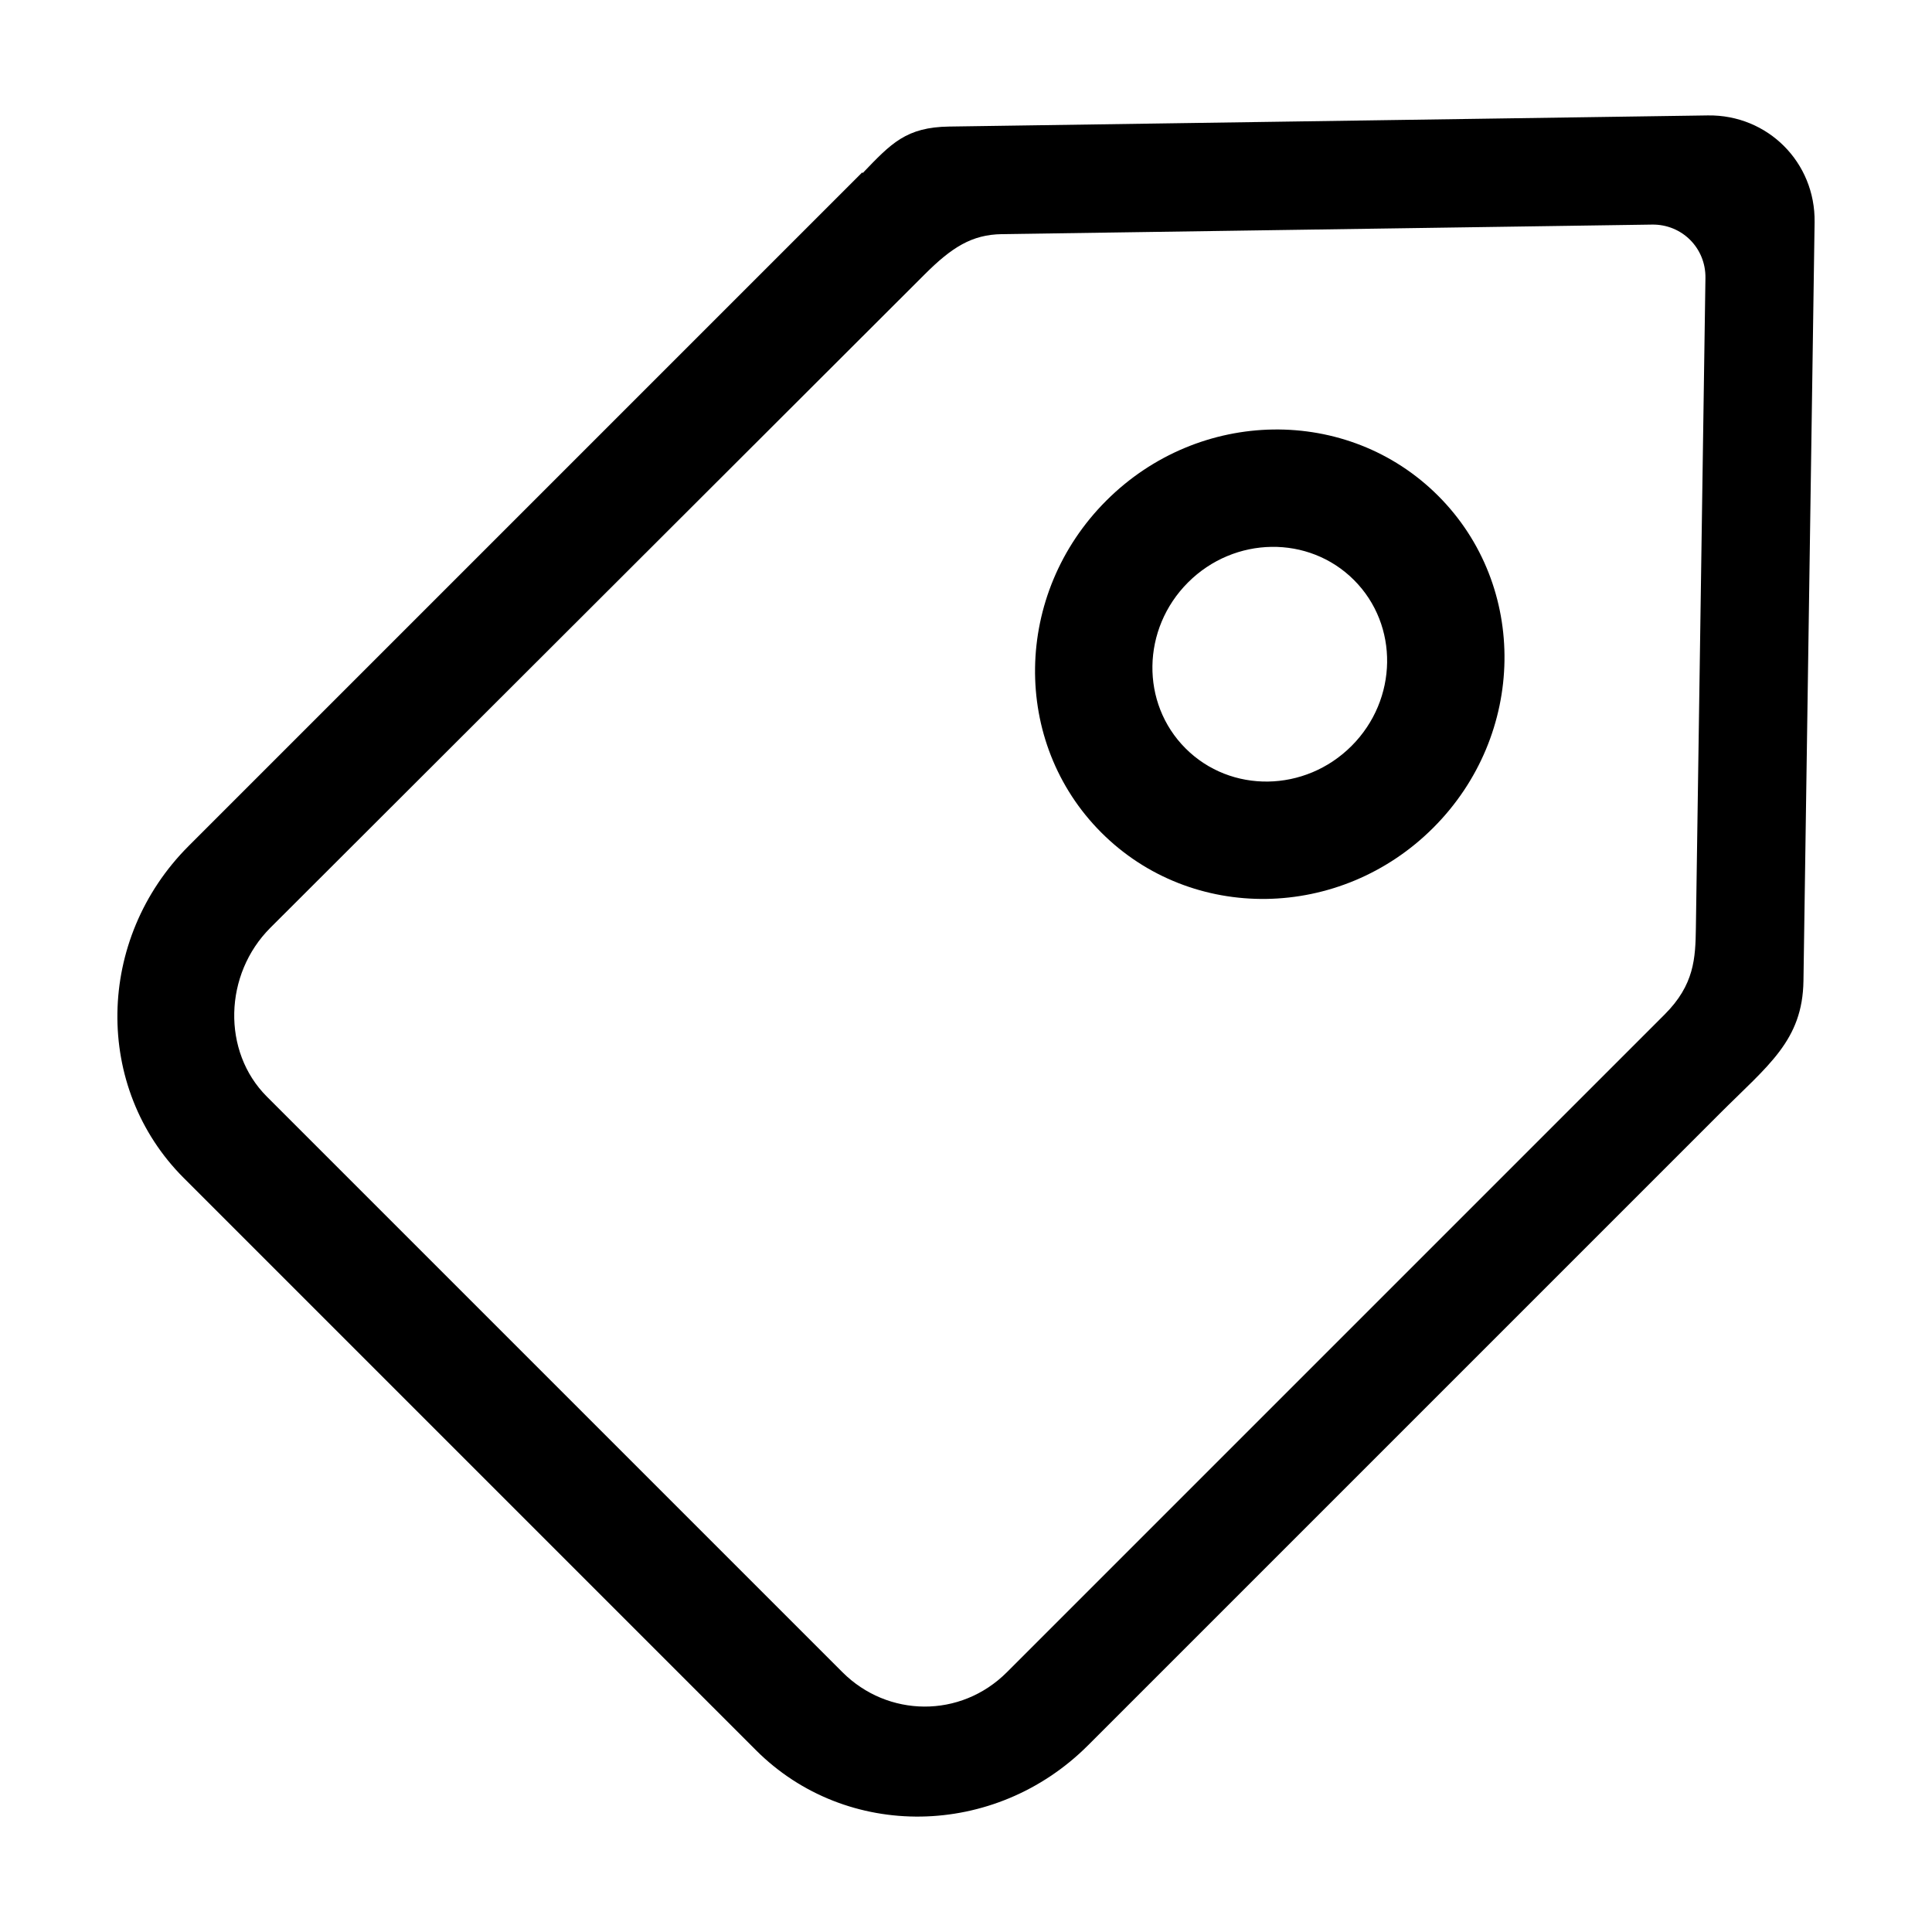
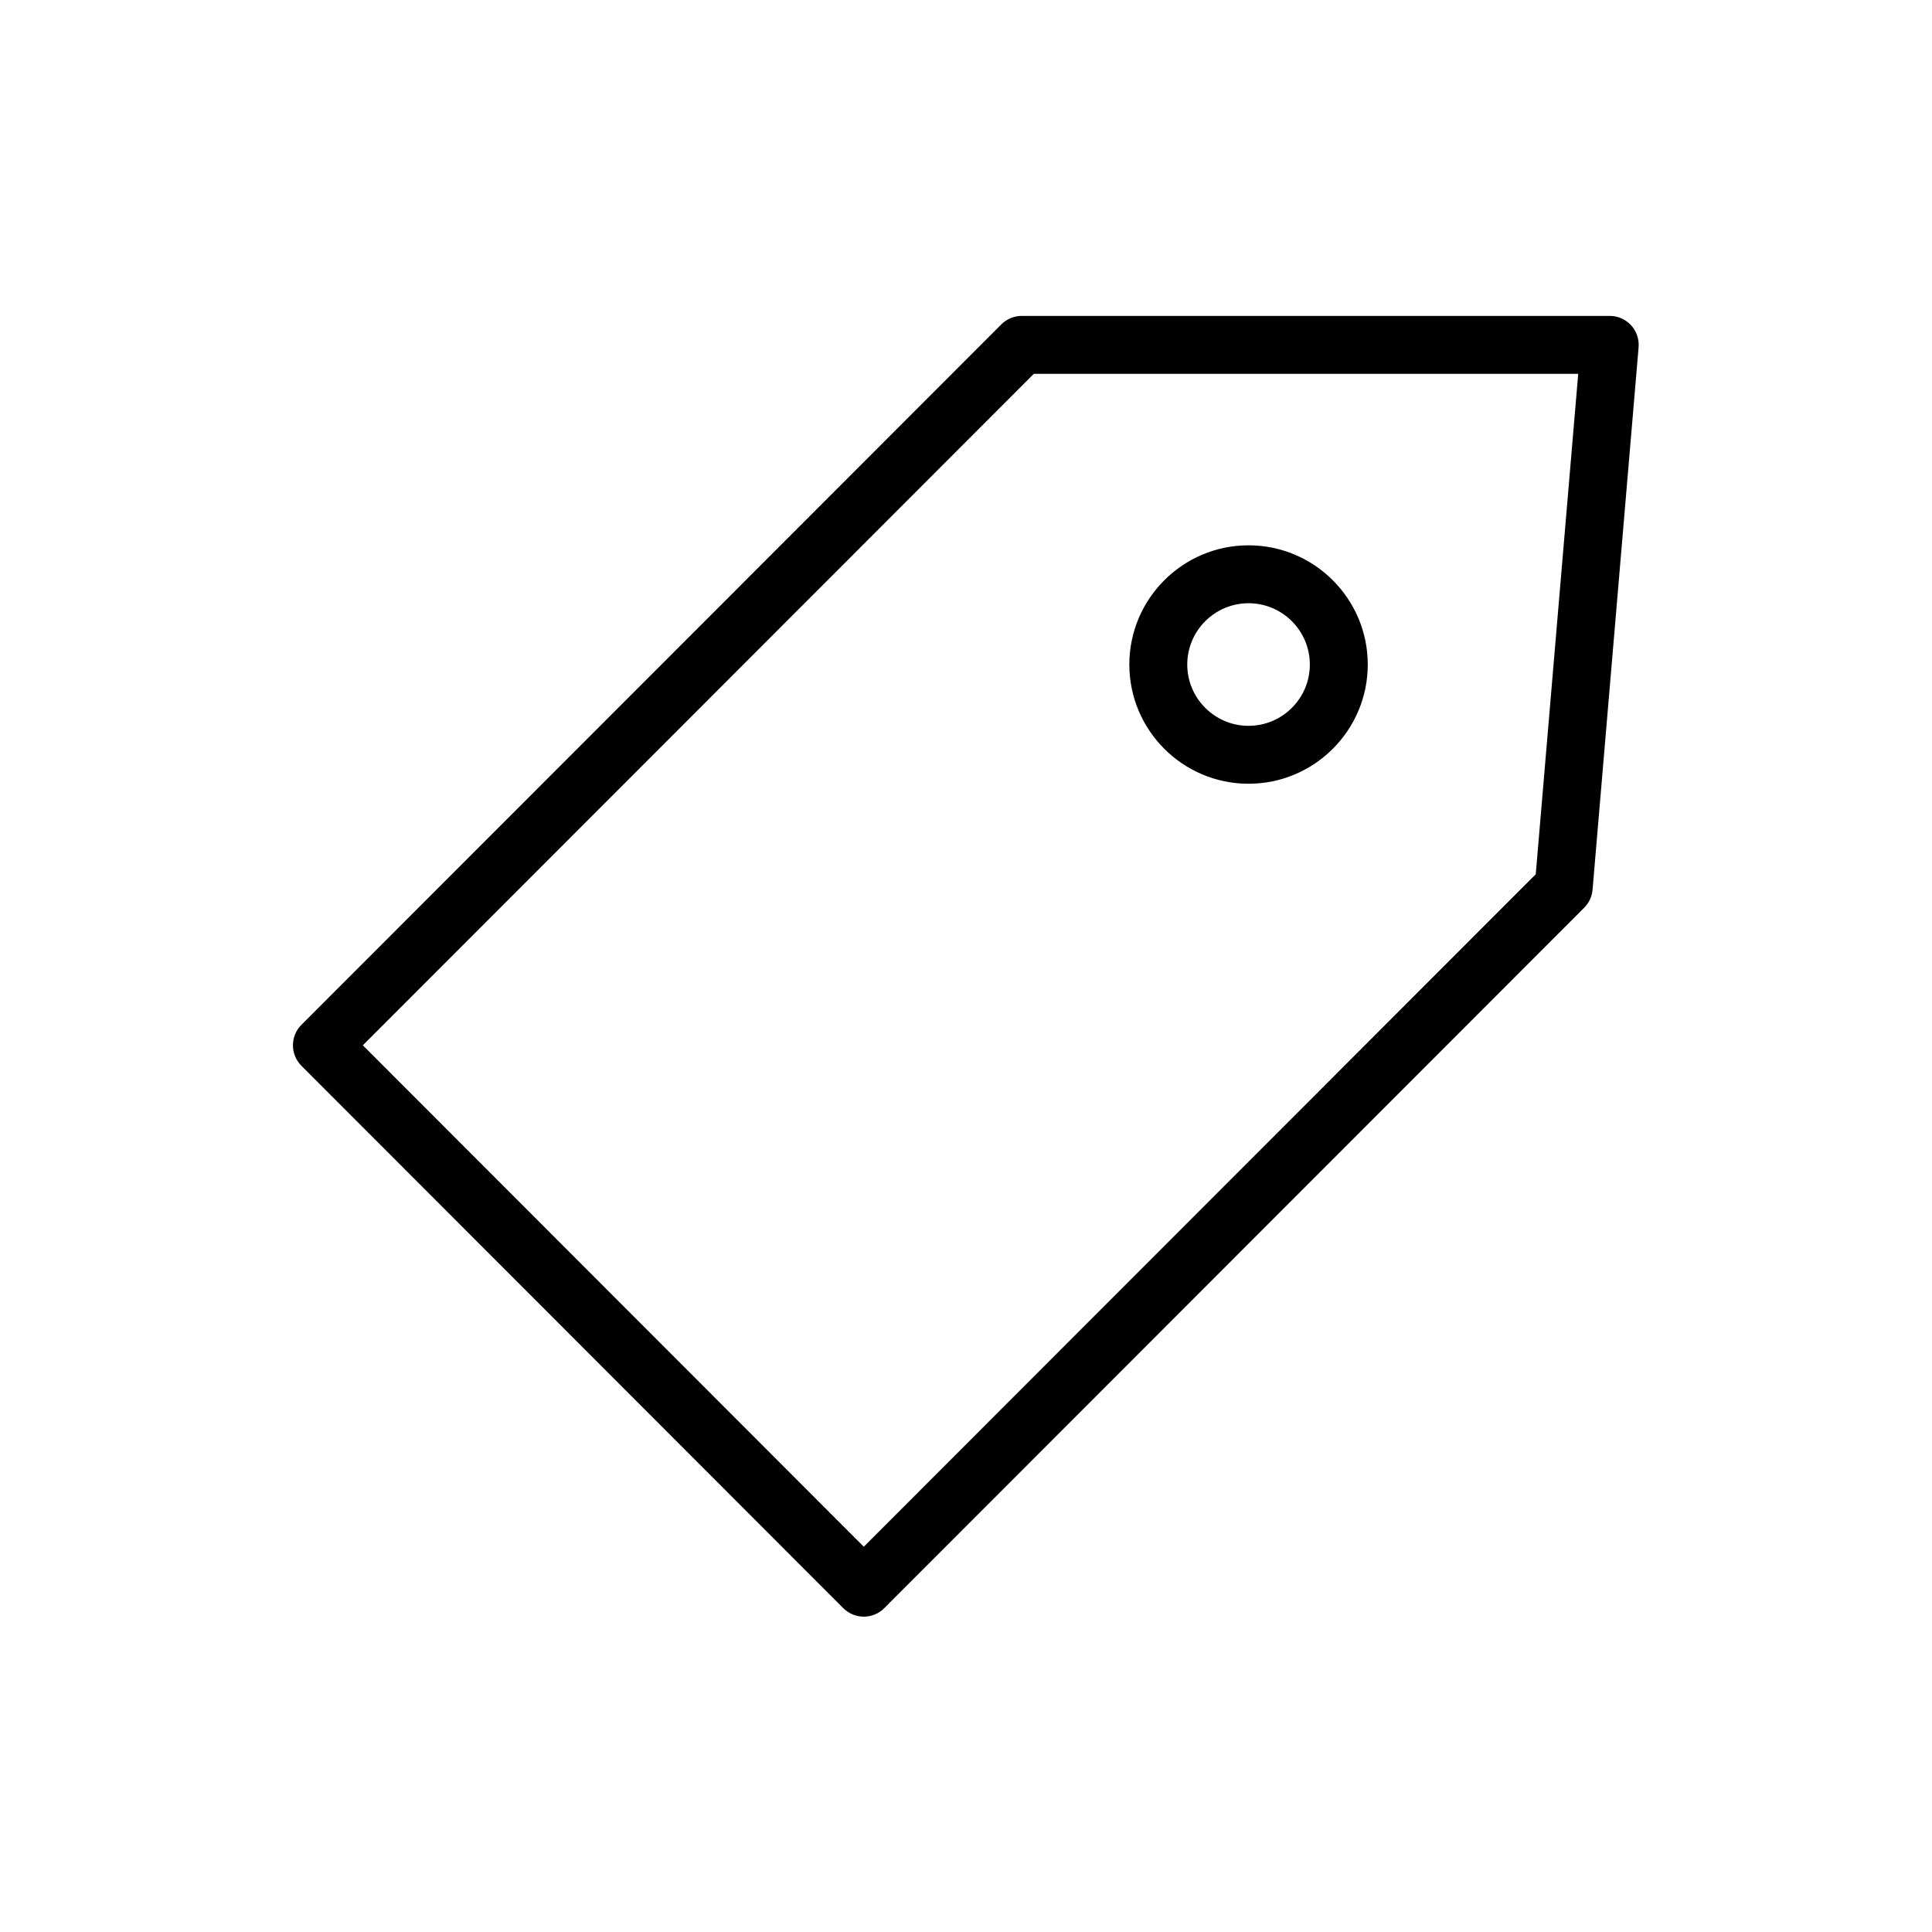
- <svg xmlns="http://www.w3.org/2000/svg" t="1579161515630" class="icon" viewBox="0 0 1024 1024" version="1.1" p-id="2095" width="200" height="200">
+ <svg xmlns="http://www.w3.org/2000/svg" t="1591201394113" class="icon" viewBox="0 0 1024 1024" version="1.1" p-id="1909" width="200" height="200">
  <defs>
    <style type="text/css" />
  </defs>
-   <path d="M586.335 265.376c-49.293 49.293-50.452 128.061-2.587 175.926 47.867 47.867 126.633 46.706 175.926-2.587 49.297-49.297 50.452-128.057 2.585-175.924C714.393 214.926 635.631 216.079 586.335 265.376zM716.339 395.38c-24.645 24.645-64.029 25.224-87.961 1.292-23.932-23.932-23.353-63.317 1.292-87.961 24.645-24.645 64.029-25.224 87.961-1.292C741.563 331.351 740.984 370.736 716.339 395.38z" p-id="2096" />
-   <path d="M905.176 61.174l-402.086 5.903c-22.758 0.336-30.648 8.801-45.814 24.617l-0.301-0.301L99.962 448.408c-49.295 49.295-50.454 128.059-2.587 175.926l303.344 303.344c47.865 47.865 126.629 46.706 175.924-2.589l334.702-334.702c25.859-25.859 44.058-38.803 44.527-70.527l5.903-402.086C962.242 86.049 936.902 60.709 905.176 61.174zM898.85 491.98c-0.233 15.865-0.802 29.957-16.521 45.677L533.68 886.306c-24.647 24.647-63.229 23.932-87.162 0L141.451 581.238c-23.932-23.932-22.801-64.853 1.844-89.498l346.805-346.312c14.323-14.323 25.004-21.095 40.871-21.329l344.647-5.064c15.863-0.235 28.533 12.434 28.3 28.3L898.85 491.98z" p-id="2097" />
+   <path d="M457.822 856.864C457.822 856.864 457.822 856.864 457.822 856.864c-4.074 0-7.98-1.619-10.859-4.501L159.755 564.88c-5.988-5.994-5.987-15.706 0.001-21.698l370.976-371.251c2.879-2.881 6.785-4.499 10.857-4.499l311.606 0c4.297 0 8.396 1.801 11.303 4.965 2.907 3.164 4.355 7.402 3.991 11.683l-24.399 287.483c-0.306 3.607-1.878 6.991-4.437 9.552L468.68 852.364C465.802 855.246 461.895 856.864 457.822 856.864zM192.313 554.032l265.51 265.765 356.155-356.419 22.512-265.249L547.953 198.129 192.313 554.032z" p-id="1910" />
+   <path d="M661.757 415.402c-34.842 0-63.186-28.346-63.186-63.187 0-34.841 28.345-63.186 63.186-63.186s63.186 28.346 63.186 63.186C724.943 387.056 696.597 415.402 661.757 415.402zM661.757 319.729c-17.914 0-32.487 14.574-32.487 32.487 0 17.914 14.573 32.488 32.487 32.488s32.487-14.574 32.487-32.488C694.244 334.302 679.67 319.729 661.757 319.729z" p-id="1911" />
</svg>
